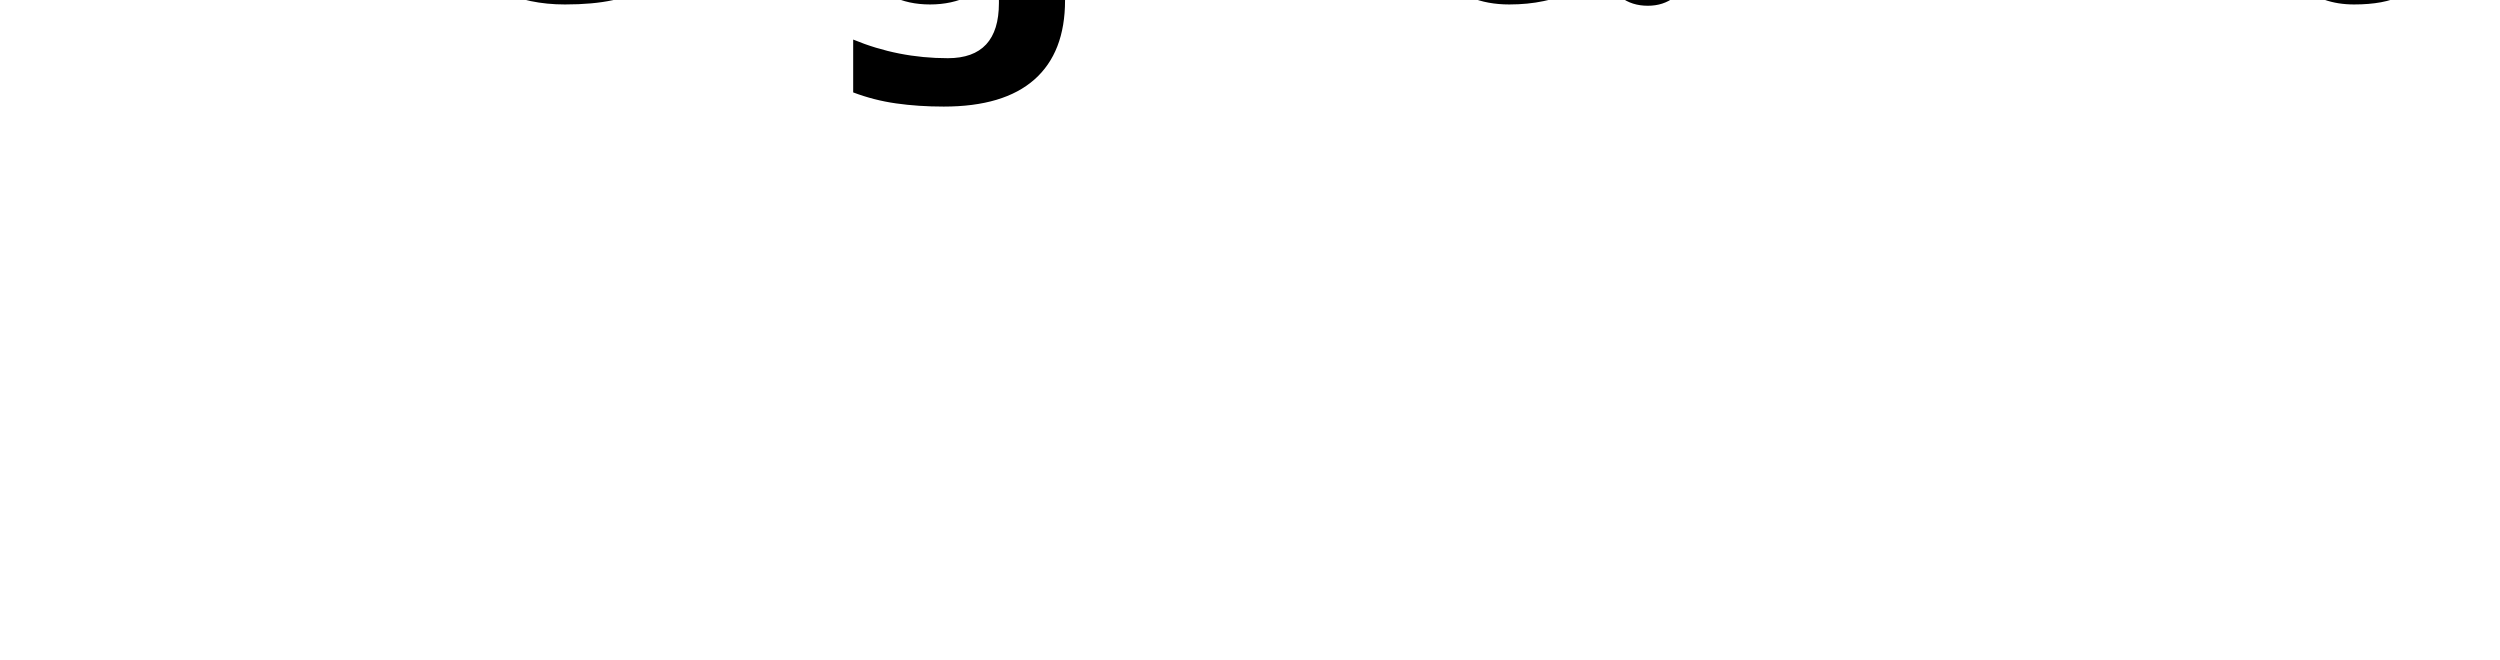
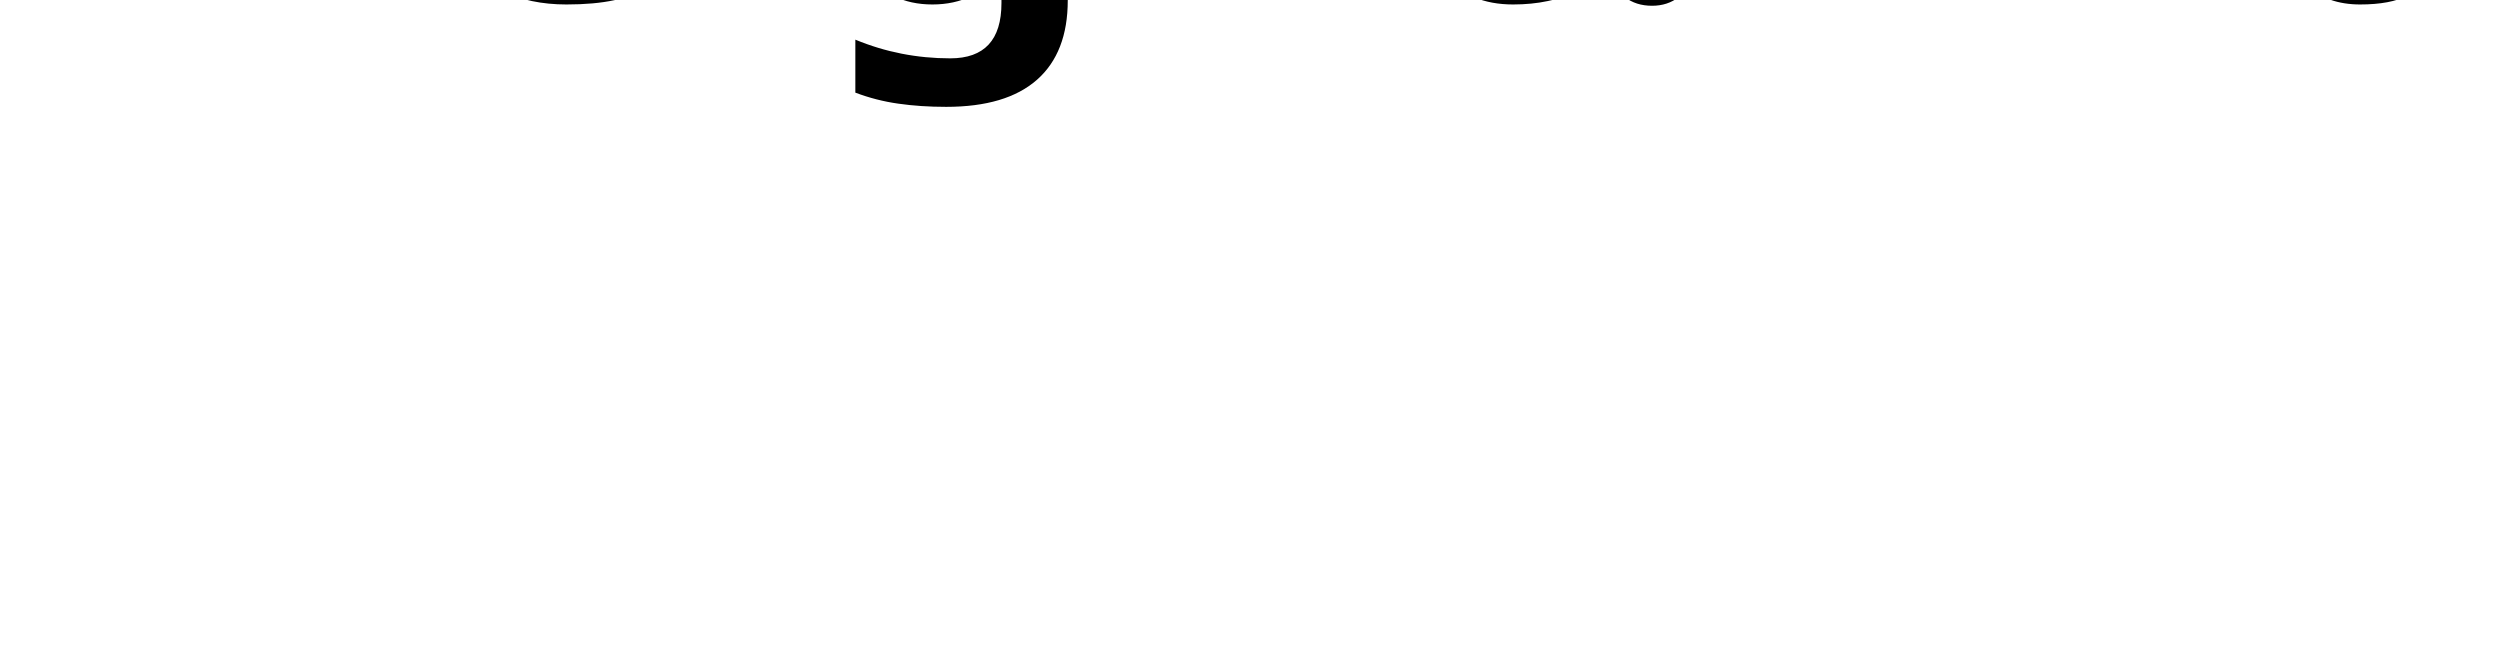
- <svg xmlns="http://www.w3.org/2000/svg" width="394" height="104">
+ <svg xmlns="http://www.w3.org/2000/svg" width="393" height="104">
  <defs>
    <style type="text/css">@font-face {
    font-family: 'pictex-Oswald';
    src: url('Oswald-VariableFont_wght.ttf');
}</style>
  </defs>
-   <rect fill-opacity="0" width="394" height="104" />
+   <rect fill-opacity="0" width="393" height="104" />
  <text font-size="70" font-weight="700" font-family="pictex-Oswald" x="0, 47.67, 80.57, 99.12, 134.26, 169.89, 194.46, 213.92, 231.84, 273, 292.18, 324.38, 357.14, " y="83.51, ">
			Weight: Black
	</text>
</svg>
